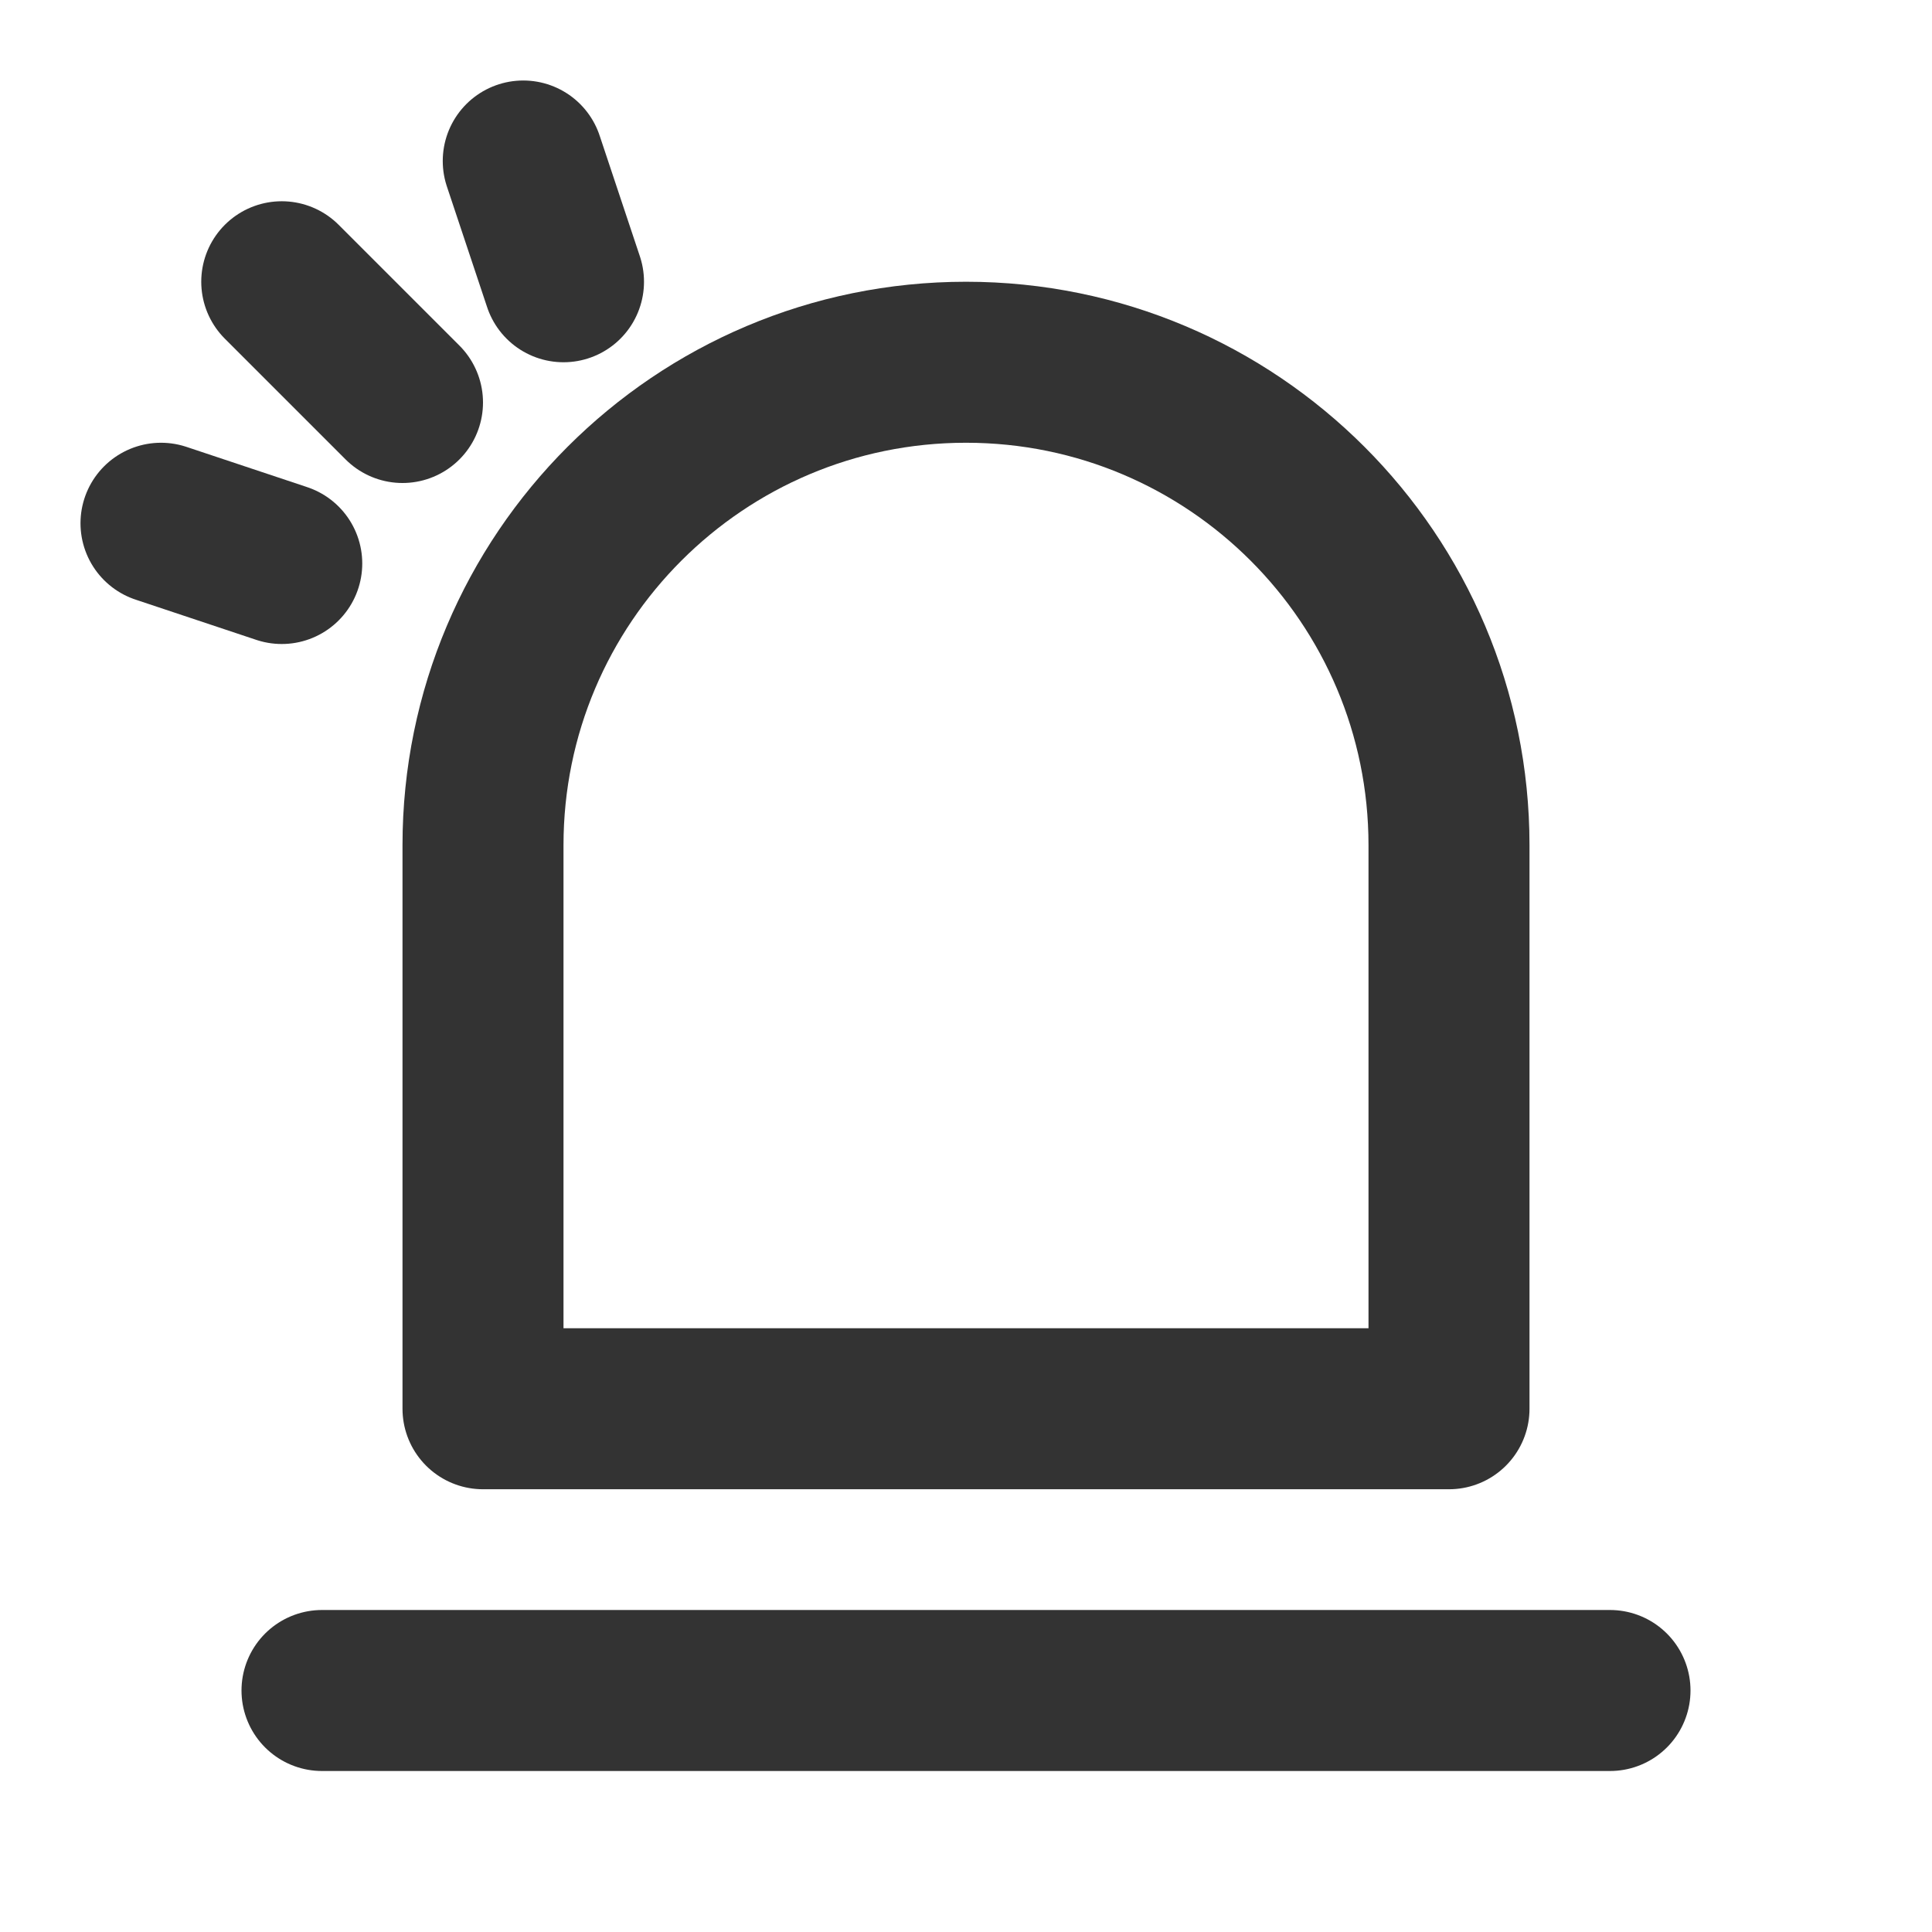
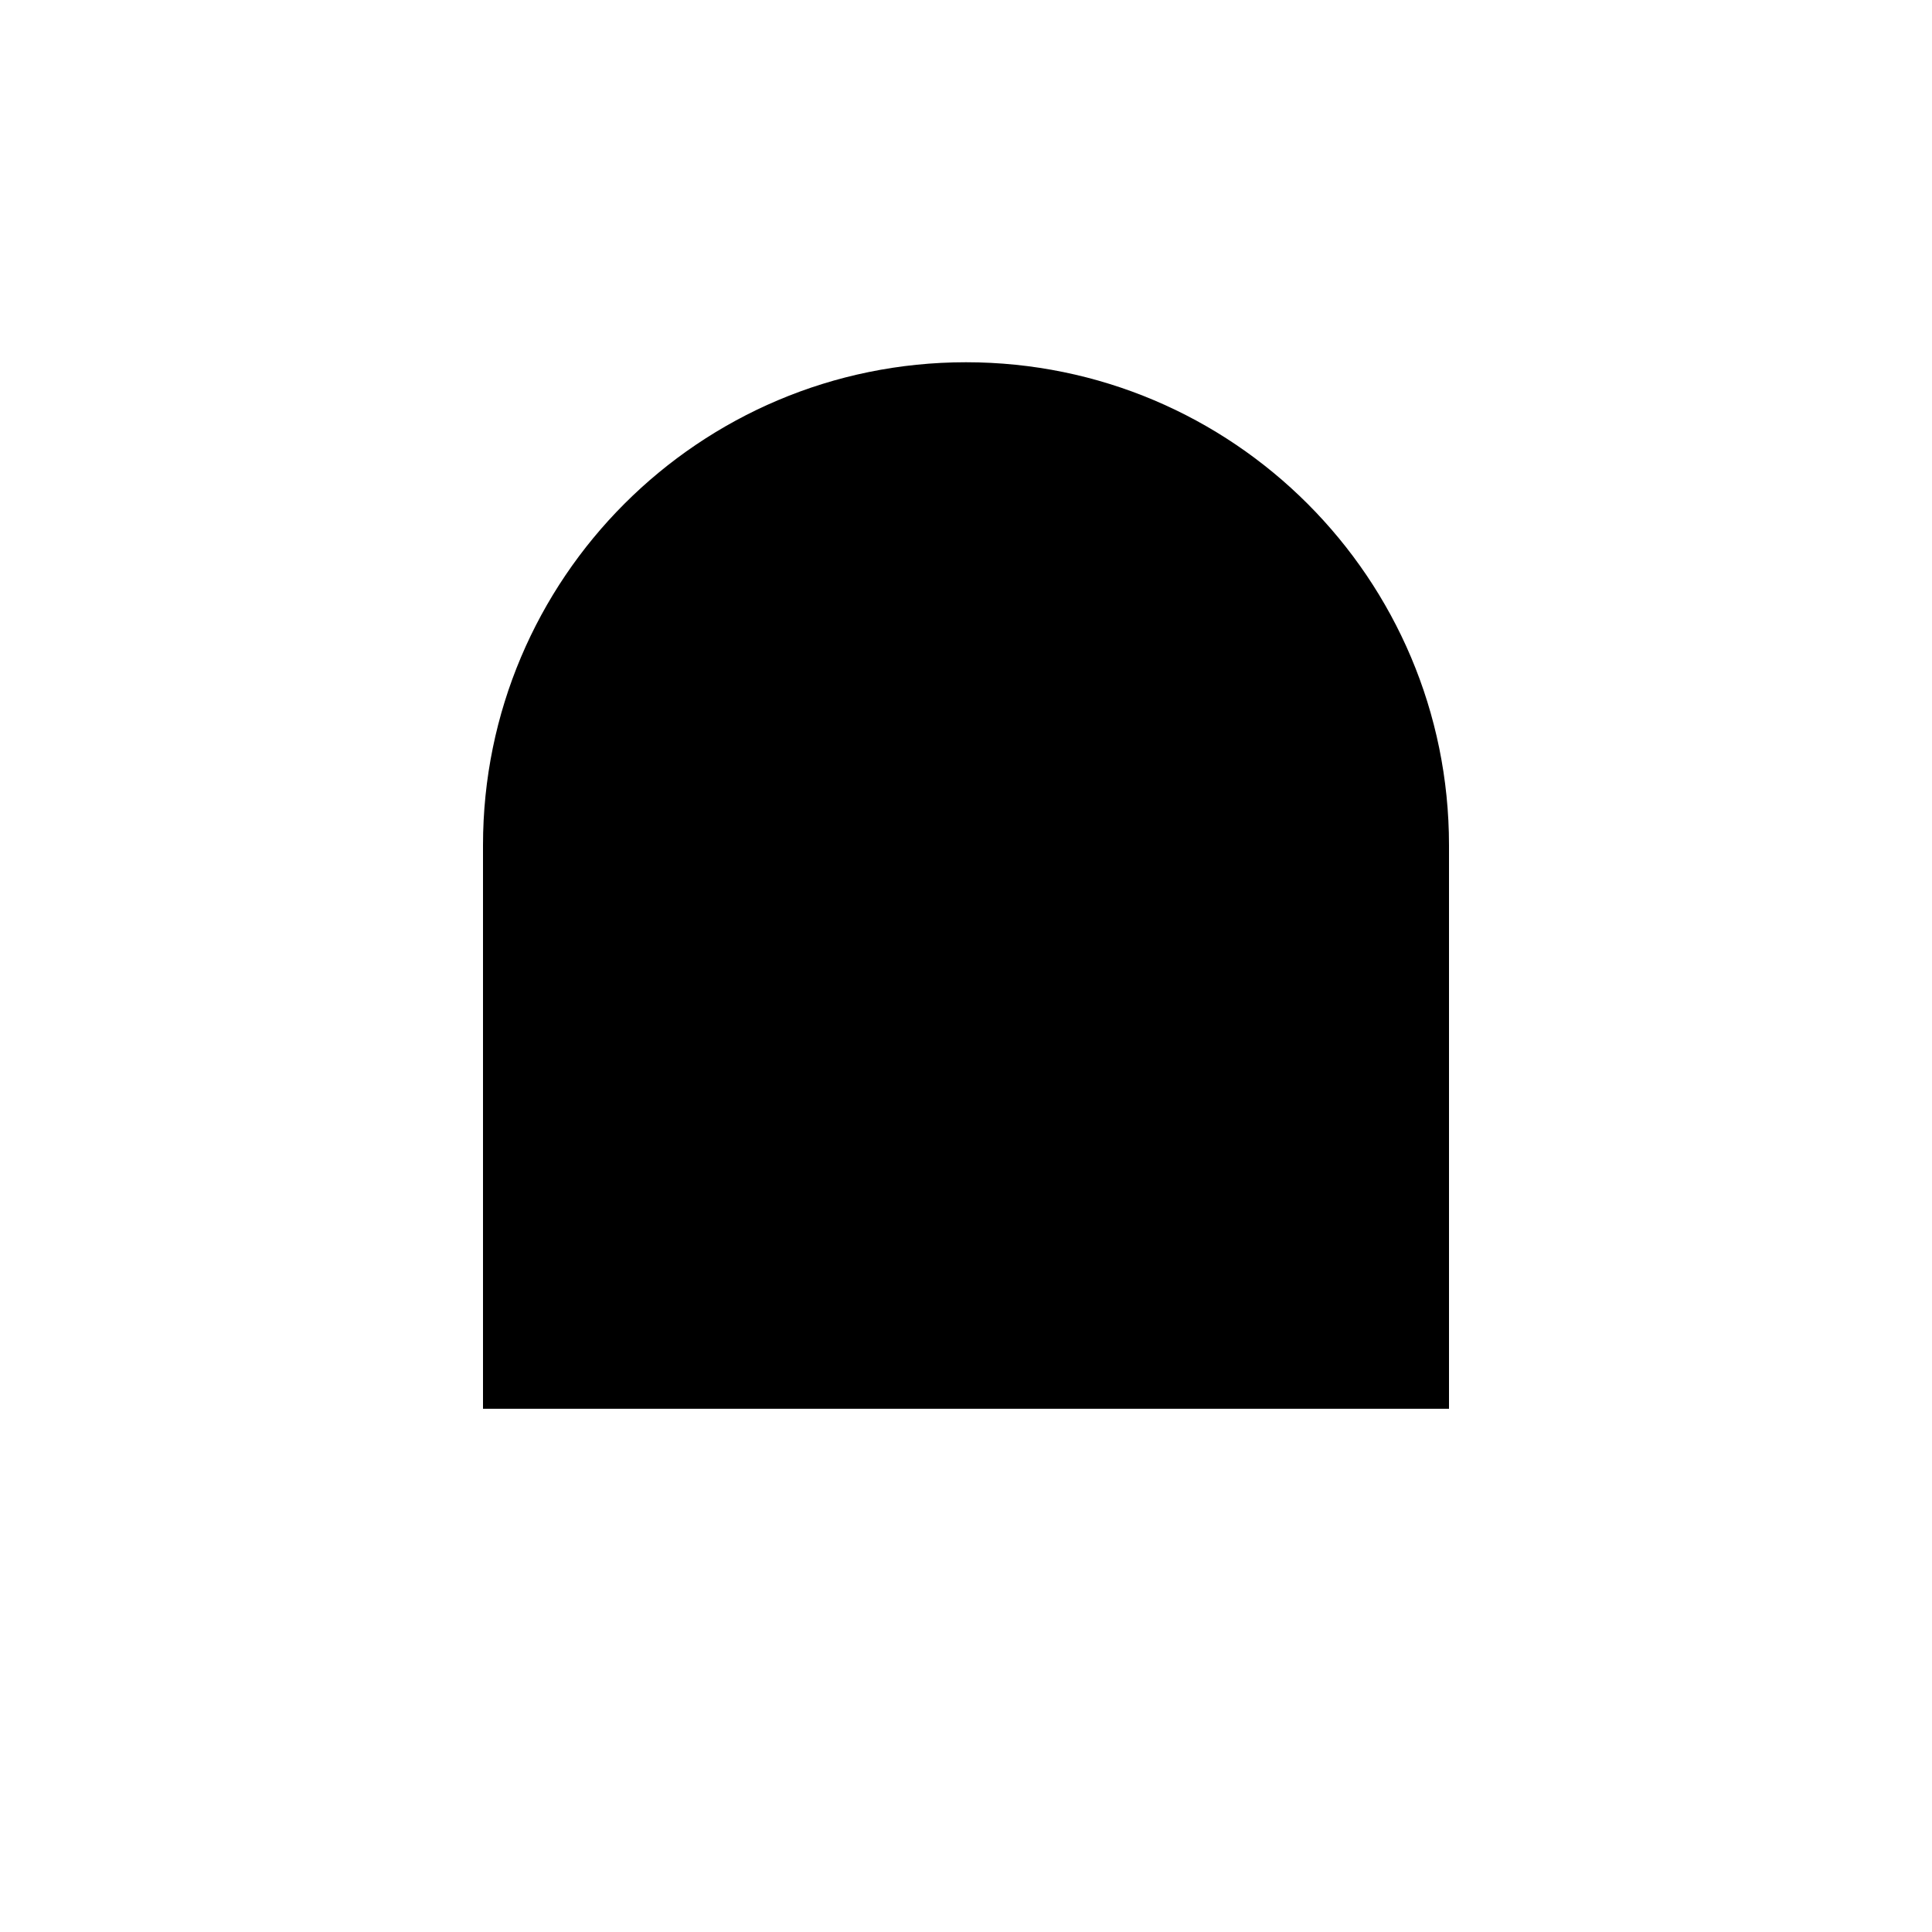
- <svg xmlns="http://www.w3.org/2000/svg" width="24" height="24" viewBox="0 0 48 48" fill="none">
-   <path d="M36 35H12V21C12 14.373 17.373 9 24 9C30.627 9 36 14.373 36 21V35Z" fill="none" stroke="#333" stroke-width="4" stroke-linejoin="round" />
-   <path d="M8 42H40" stroke="#333" stroke-width="4" stroke-linecap="round" stroke-linejoin="round" />
-   <path d="M4 13L7 14" stroke="#333" stroke-width="4" stroke-linecap="round" stroke-linejoin="round" />
-   <path d="M13 4L14 7" stroke="#333" stroke-width="4" stroke-linecap="round" stroke-linejoin="round" />
-   <path d="M10 10L7 7" stroke="#333" stroke-width="4" stroke-linecap="round" stroke-linejoin="round" />
+ <svg xmlns="http://www.w3.org/2000/svg" width="24" height="24" viewBox="0 0 48 48">
+   <path d="M36 35H12V21C12 14.373 17.373 9 24 9C30.627 9 36 14.373 36 21V35Z" stroke-width="4" stroke-linejoin="round" />
+   <path d="M8 42H40" stroke-width="4" stroke-linecap="round" stroke-linejoin="round" />
+   <path d="M4 13L7 14" stroke-width="4" stroke-linecap="round" stroke-linejoin="round" />
+   <path d="M13 4L14 7" stroke-width="4" stroke-linecap="round" stroke-linejoin="round" />
+   <path d="M10 10L7 7" stroke-width="4" stroke-linecap="round" stroke-linejoin="round" />
</svg>
